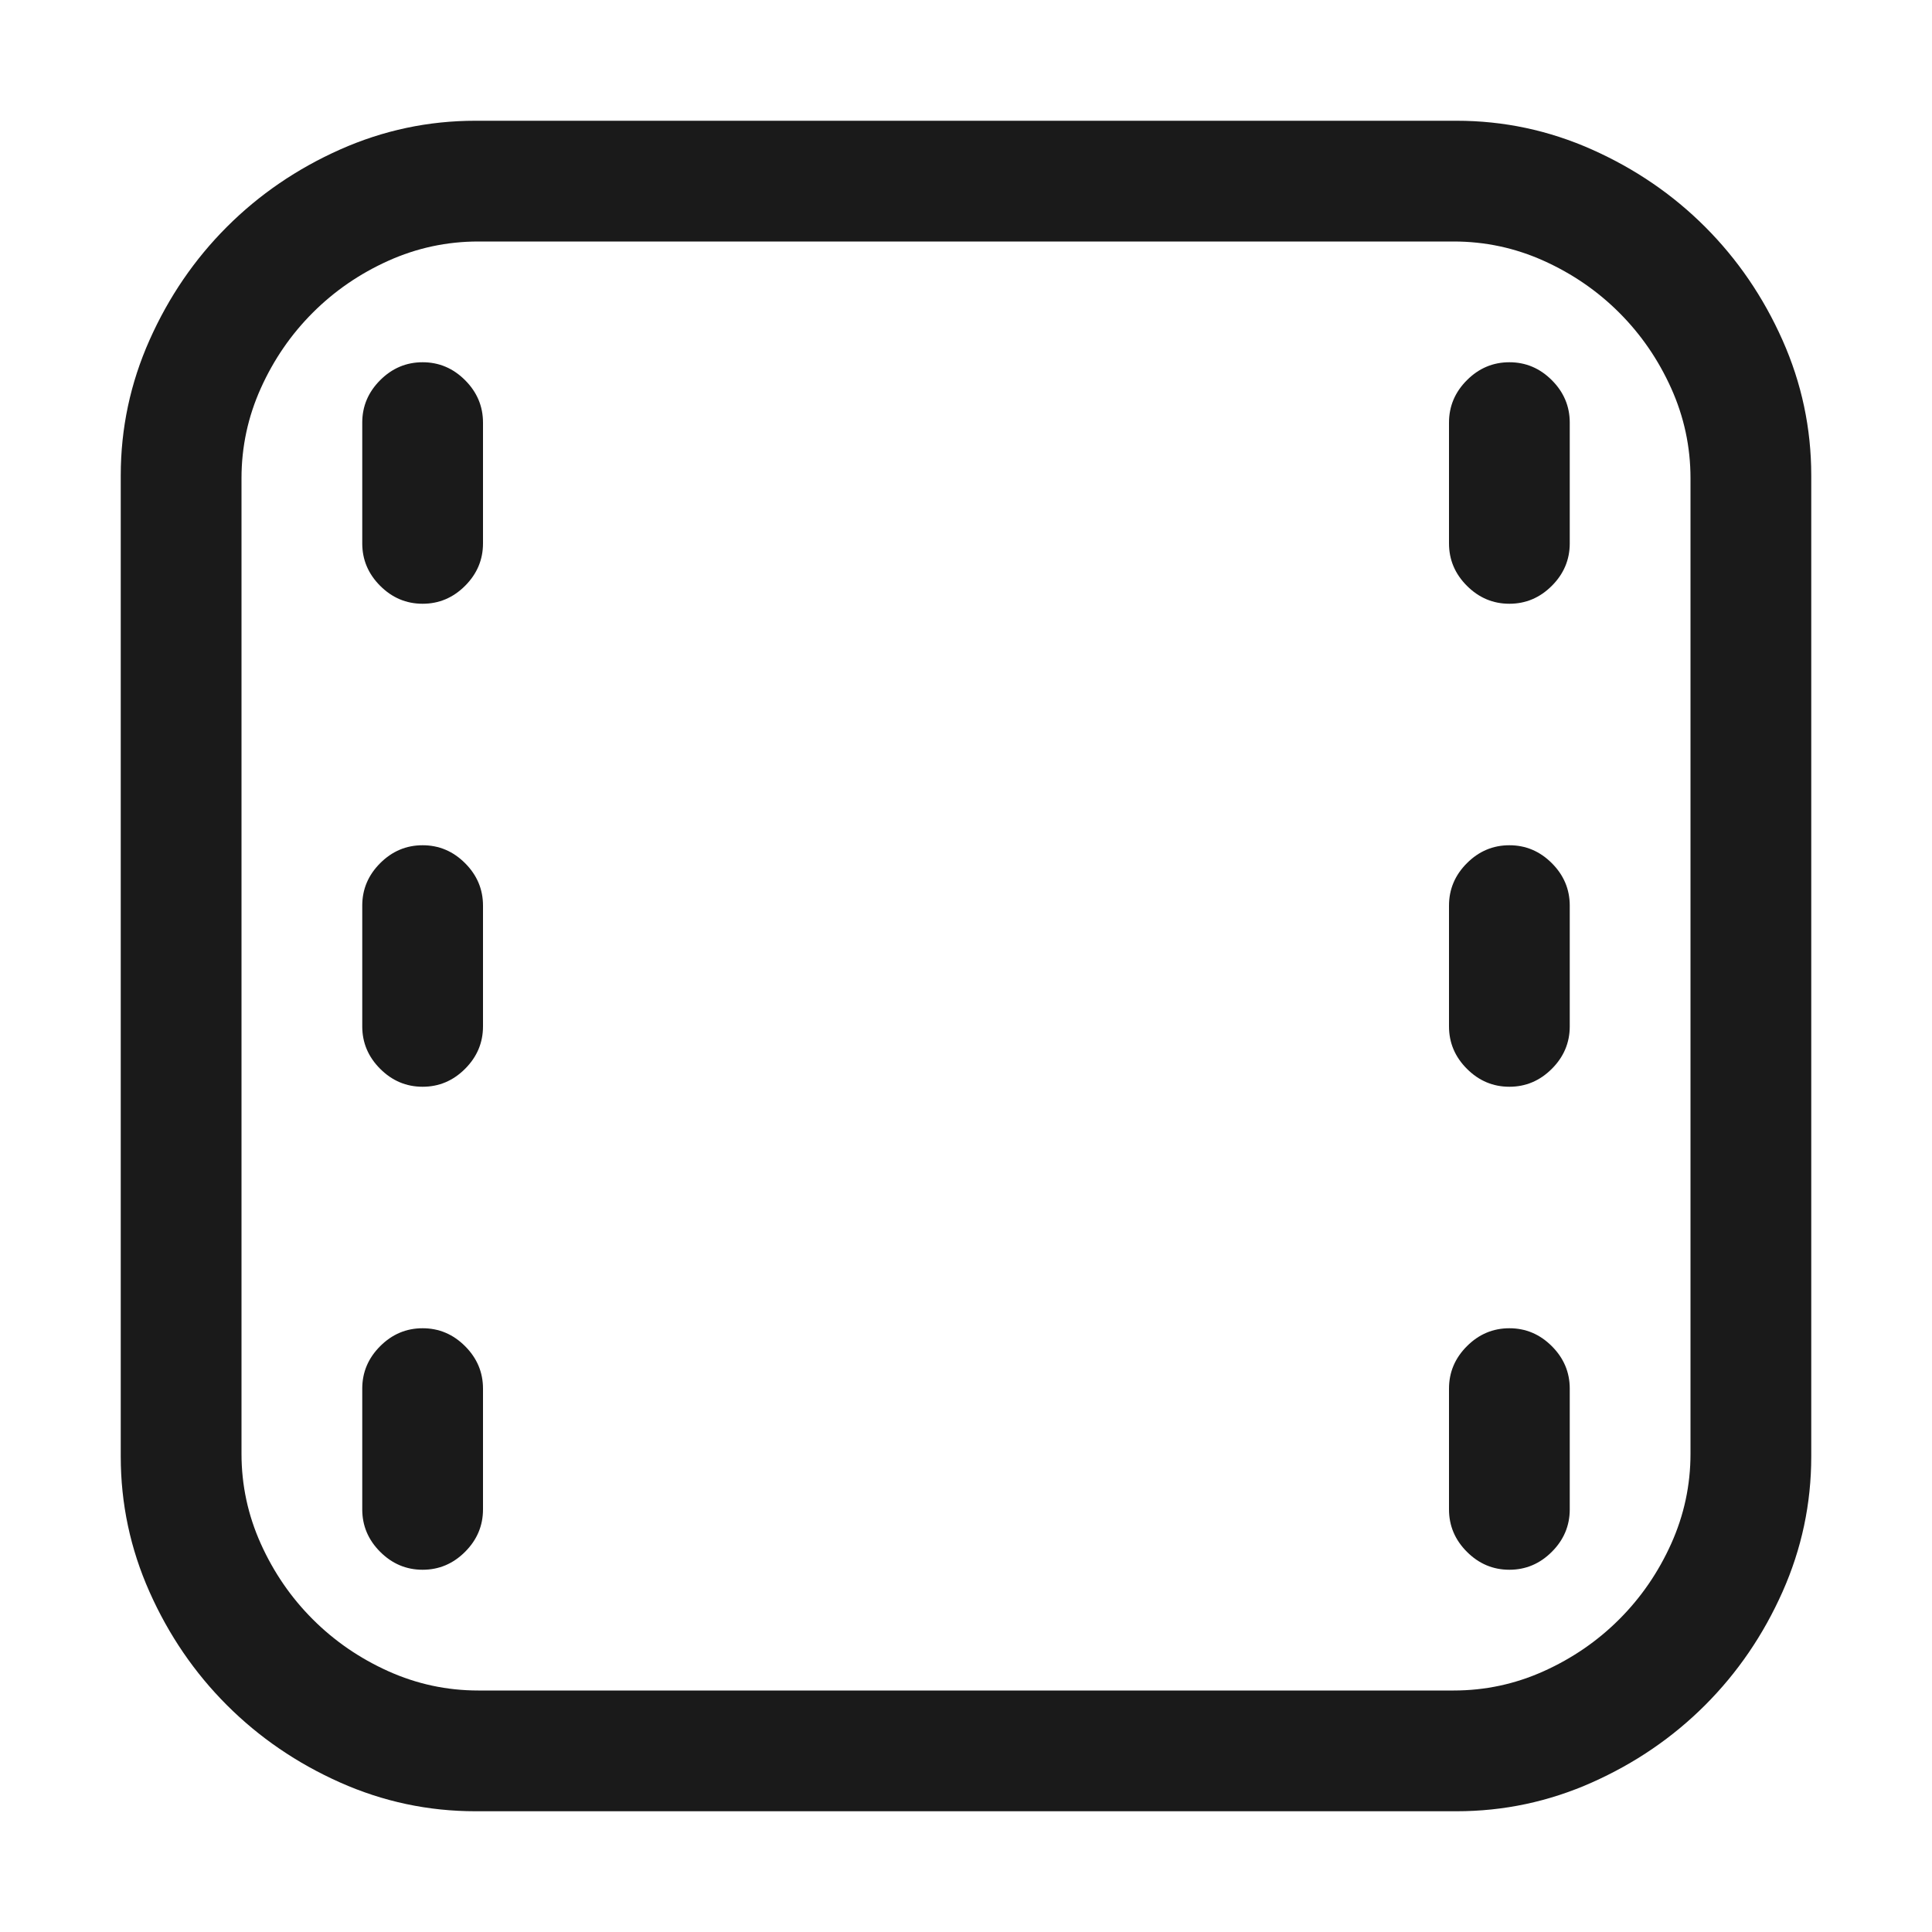
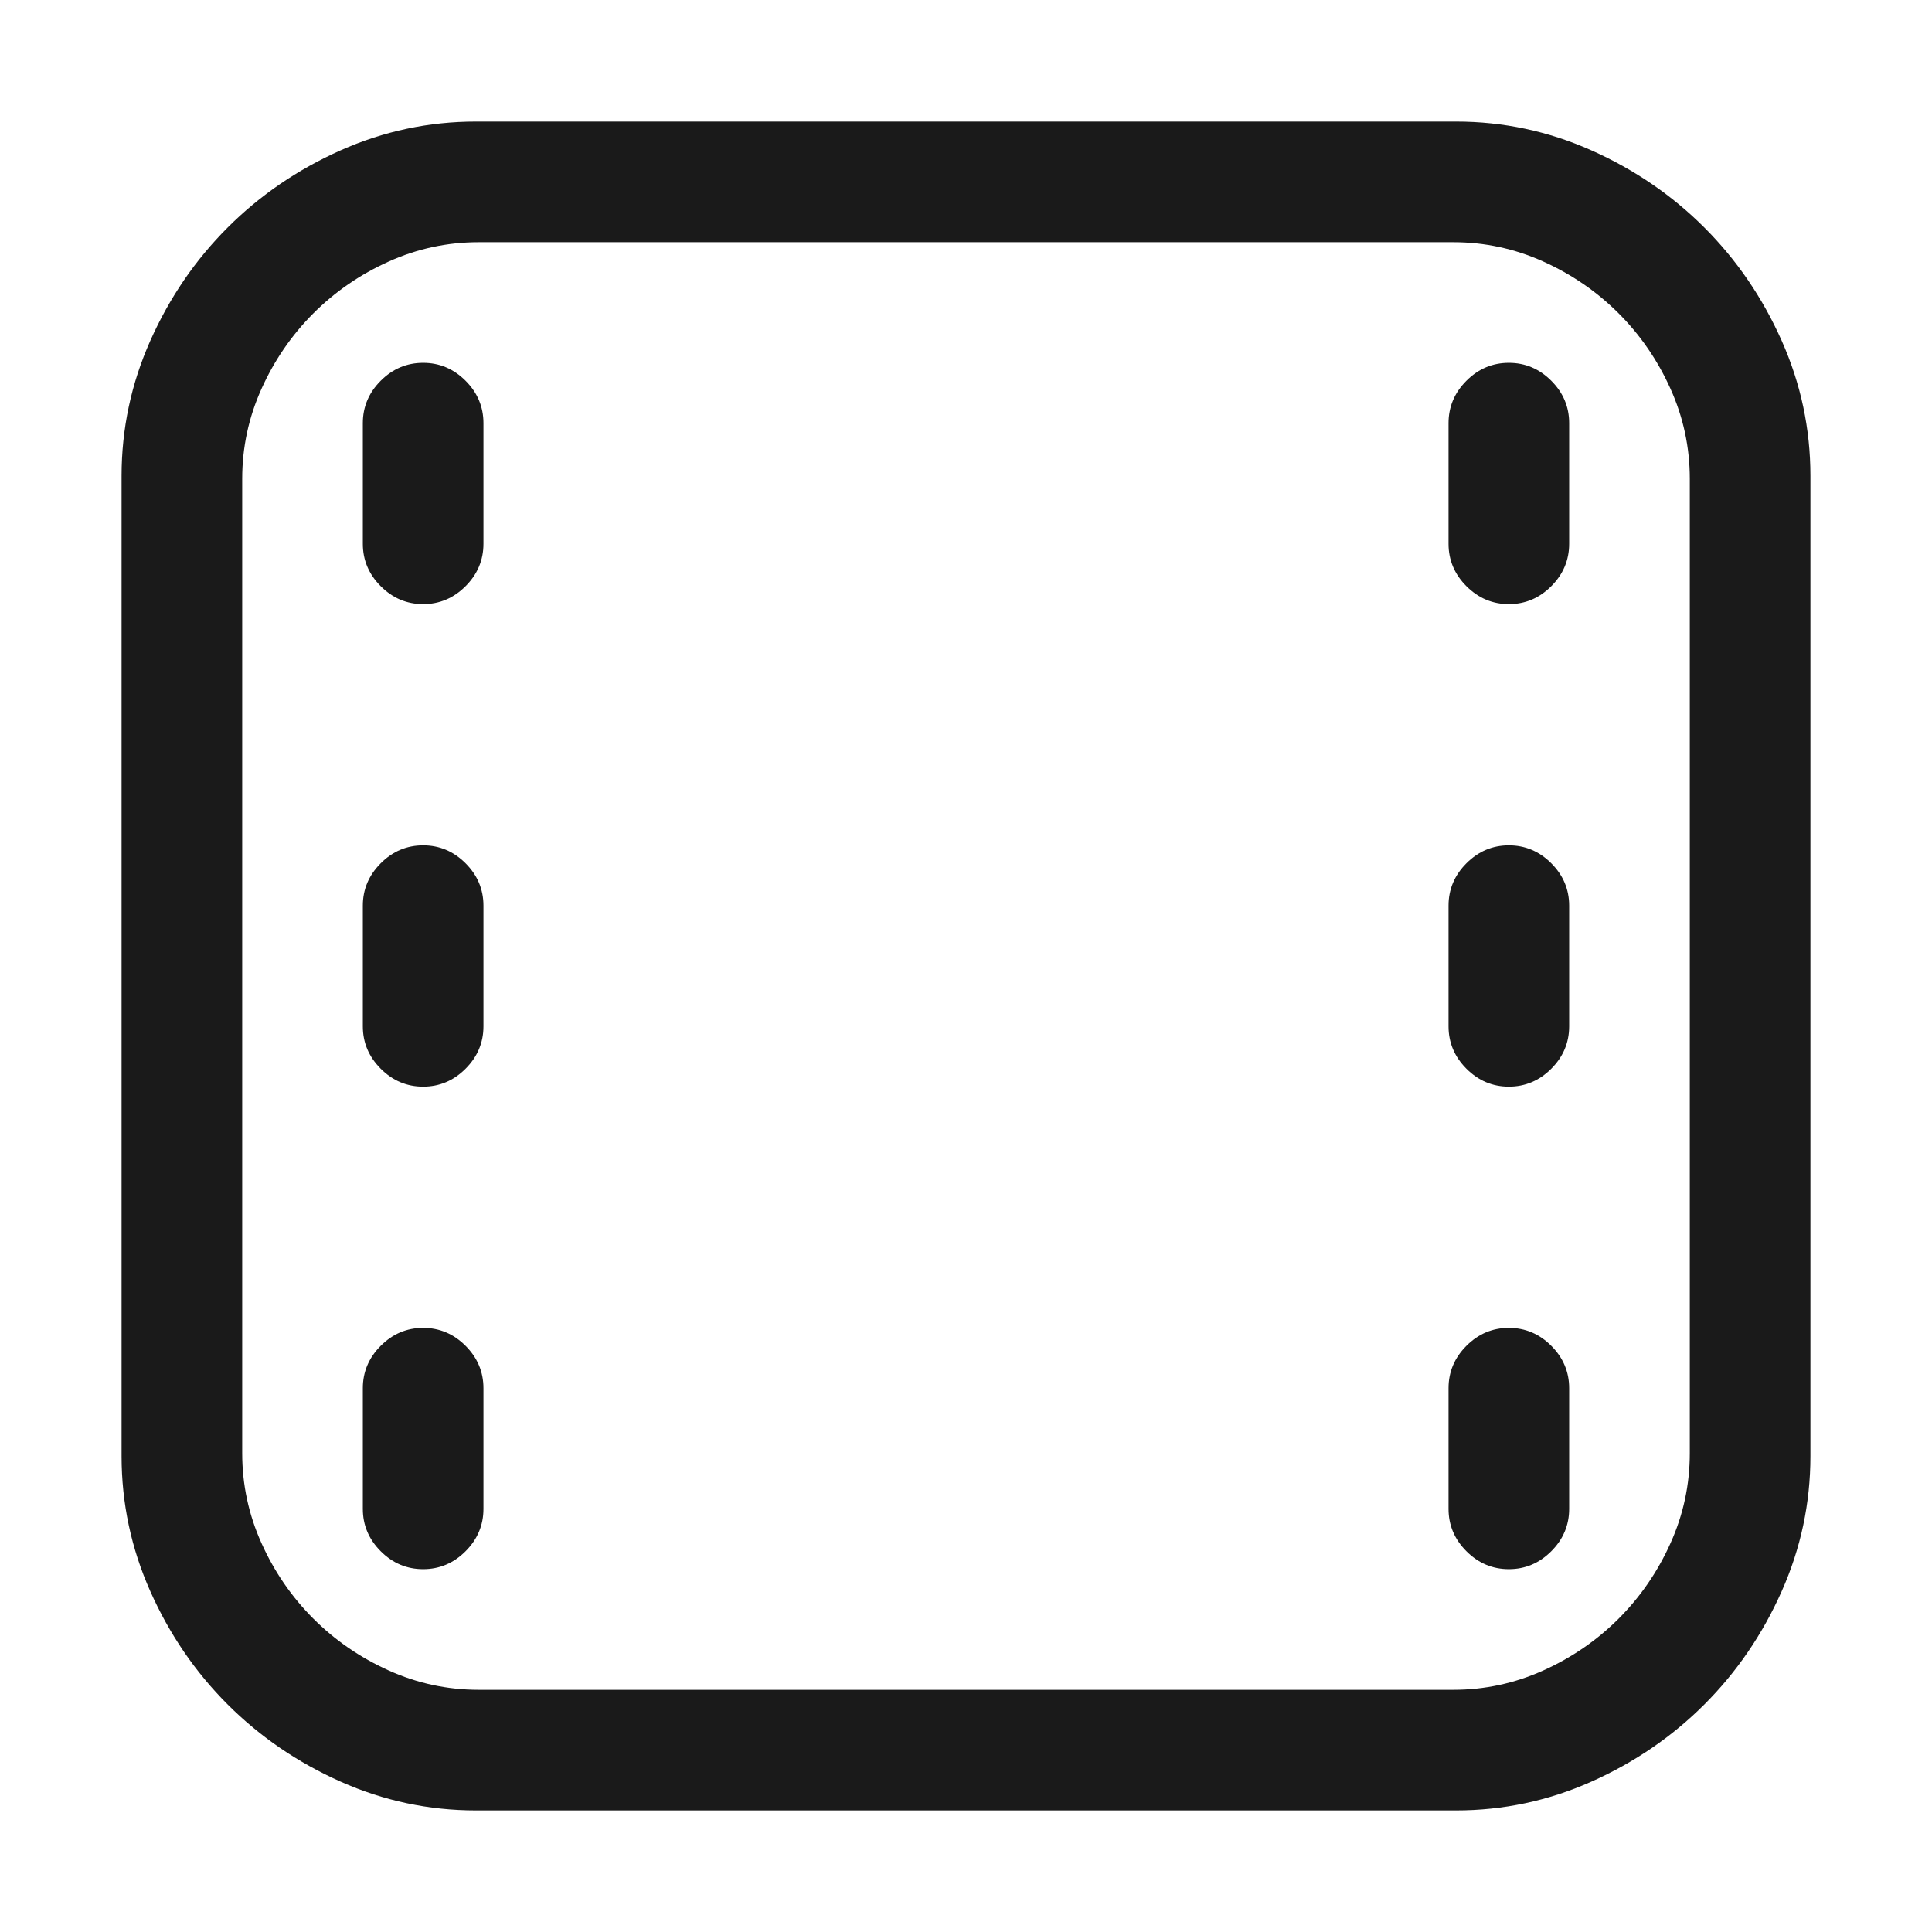
- <svg xmlns="http://www.w3.org/2000/svg" width="1024" height="1024" viewBox="0 0 1024 1024" fill="none">
-   <path d="M252 960C227 960 203.083 954.917 180.25 944.75C157.417 934.583 137.417 920.917 120.25 903.75C103.083 886.583 89.417 866.583 79.25 843.75C69.083 820.917 64 797 64 772V252C64 227 69.083 203.083 79.25 180.25C89.417 157.417 103.083 137.417 120.25 120.25C137.417 103.083 157.417 89.417 180.25 79.25C203.083 69.083 227 64 252 64H772C797 64 820.917 69.083 843.75 79.25C866.583 89.417 886.583 103.083 903.75 120.25C920.917 137.417 934.583 157.417 944.75 180.25C954.917 203.083 960 227 960 252V772C960 797 954.917 820.917 944.75 843.75C934.583 866.583 920.917 886.583 903.75 903.75C886.583 920.917 866.583 934.583 843.75 944.75C820.917 954.917 797 960 772 960H252ZM770.5 896C787.167 896 803.083 892.583 818.25 885.75C833.417 878.917 846.75 869.75 858.25 858.25C869.75 846.75 878.917 833.417 885.75 818.25C892.583 803.083 896 787.167 896 770.5V253.5C896 236.833 892.583 220.917 885.75 205.75C878.917 190.583 869.75 177.25 858.25 165.75C846.75 154.25 833.417 145.083 818.25 138.25C803.083 131.417 787.167 128 770.5 128H253.5C236.833 128 220.917 131.417 205.75 138.25C190.583 145.083 177.25 154.25 165.75 165.75C154.25 177.25 145.083 190.583 138.25 205.75C131.417 220.917 128 236.833 128 253.5V770.5C128 787.167 131.417 803.083 138.25 818.25C145.083 833.417 154.25 846.75 165.75 858.25C177.25 869.75 190.583 878.917 205.75 885.75C220.917 892.583 236.833 896 253.5 896H770.5ZM192 288V224C192 215.333 195.167 207.833 201.5 201.5C207.833 195.167 215.333 192 224 192C232.667 192 240.167 195.167 246.5 201.5C252.833 207.833 256 215.333 256 224V288C256 296.667 252.833 304.167 246.5 310.5C240.167 316.833 232.667 320 224 320C215.333 320 207.833 316.833 201.5 310.5C195.167 304.167 192 296.667 192 288ZM768 288V224C768 215.333 771.167 207.833 777.5 201.5C783.833 195.167 791.333 192 800 192C808.667 192 816.167 195.167 822.5 201.5C828.833 207.833 832 215.333 832 224V288C832 296.667 828.833 304.167 822.5 310.5C816.167 316.833 808.667 320 800 320C791.333 320 783.833 316.833 777.5 310.5C771.167 304.167 768 296.667 768 288ZM192 544V480C192 471.333 195.167 463.833 201.5 457.5C207.833 451.167 215.333 448 224 448C232.667 448 240.167 451.167 246.5 457.5C252.833 463.833 256 471.333 256 480V544C256 552.667 252.833 560.167 246.5 566.5C240.167 572.833 232.667 576 224 576C215.333 576 207.833 572.833 201.5 566.5C195.167 560.167 192 552.667 192 544ZM768 544V480C768 471.333 771.167 463.833 777.5 457.5C783.833 451.167 791.333 448 800 448C808.667 448 816.167 451.167 822.5 457.5C828.833 463.833 832 471.333 832 480V544C832 552.667 828.833 560.167 822.5 566.5C816.167 572.833 808.667 576 800 576C791.333 576 783.833 572.833 777.5 566.5C771.167 560.167 768 552.667 768 544ZM192 800V736C192 727.333 195.167 719.833 201.5 713.5C207.833 707.167 215.333 704 224 704C232.667 704 240.167 707.167 246.5 713.5C252.833 719.833 256 727.333 256 736V800C256 808.667 252.833 816.167 246.5 822.5C240.167 828.833 232.667 832 224 832C215.333 832 207.833 828.833 201.5 822.5C195.167 816.167 192 808.667 192 800ZM768 800V736C768 727.333 771.167 719.833 777.5 713.5C783.833 707.167 791.333 704 800 704C808.667 704 816.167 707.167 822.5 713.5C828.833 719.833 832 727.333 832 736V800C832 808.667 828.833 816.167 822.5 822.5C816.167 828.833 808.667 832 800 832C791.333 832 783.833 828.833 777.5 822.5C771.167 816.167 768 808.667 768 800Z" fill="black" fill-opacity="0.896" />
+ <svg xmlns="http://www.w3.org/2000/svg" width="1025" height="1025" fill="none" viewBox="0 0 1025 1025">
+   <path fill="#000" fill-opacity=".896" d="M252.5 960.5c-25 0-48.917-5.083-71.75-15.25s-42.833-23.833-60-41-30.833-37.167-41-60C69.583 821.417 64.5 797.5 64.5 772.5v-520c0-25 5.083-48.917 15.25-71.75s23.833-42.833 41-60 37.167-30.833 60-41C203.583 69.583 227.5 64.5 252.5 64.5h520c25 0 48.917 5.083 71.75 15.25s42.833 23.833 60 41 30.833 37.167 41 60c10.167 22.833 15.25 46.75 15.25 71.75v520c0 25-5.083 48.917-15.25 71.75s-23.833 42.833-41 60-37.167 30.833-60 41c-22.833 10.167-46.75 15.25-71.75 15.25h-520Zm518.5-64c16.667 0 32.583-3.417 47.75-10.25 15.167-6.833 28.5-16 40-27.5s20.667-24.833 27.5-40c6.833-15.167 10.25-31.083 10.25-47.75V254c0-16.667-3.417-32.583-10.25-47.75-6.833-15.167-16-28.5-27.5-40s-24.833-20.667-40-27.5c-15.167-6.833-31.083-10.25-47.75-10.25H254c-16.667 0-32.583 3.417-47.75 10.25-15.167 6.833-28.5 16-40 27.5s-20.667 24.833-27.5 40c-6.833 15.167-10.25 31.083-10.25 47.75v517c0 16.667 3.417 32.583 10.25 47.75 6.833 15.167 16 28.5 27.5 40s24.833 20.667 40 27.5c15.167 6.833 31.083 10.25 47.75 10.25h517Zm-578.5-608v-64c0-8.667 3.167-16.167 9.5-22.5 6.333-6.333 13.833-9.5 22.5-9.5s16.167 3.167 22.5 9.5c6.333 6.333 9.5 13.833 9.5 22.5v64c0 8.667-3.167 16.167-9.5 22.5-6.333 6.333-13.833 9.5-22.5 9.5s-16.167-3.167-22.5-9.5c-6.333-6.333-9.5-13.833-9.5-22.5Zm576 0v-64c0-8.667 3.167-16.167 9.5-22.5 6.333-6.333 13.833-9.5 22.5-9.5s16.167 3.167 22.5 9.5c6.333 6.333 9.5 13.833 9.5 22.5v64c0 8.667-3.167 16.167-9.5 22.5-6.333 6.333-13.833 9.5-22.5 9.5s-16.167-3.167-22.5-9.5c-6.333-6.333-9.5-13.833-9.5-22.5Zm-576 256v-64c0-8.667 3.167-16.167 9.5-22.5 6.333-6.333 13.833-9.5 22.5-9.5s16.167 3.167 22.5 9.5c6.333 6.333 9.5 13.833 9.5 22.5v64c0 8.667-3.167 16.167-9.5 22.5-6.333 6.333-13.833 9.5-22.5 9.5s-16.167-3.167-22.5-9.5c-6.333-6.333-9.5-13.833-9.5-22.5Zm576 0v-64c0-8.667 3.167-16.167 9.5-22.5 6.333-6.333 13.833-9.5 22.5-9.5s16.167 3.167 22.5 9.5c6.333 6.333 9.5 13.833 9.5 22.5v64c0 8.667-3.167 16.167-9.5 22.5-6.333 6.333-13.833 9.5-22.5 9.5s-16.167-3.167-22.5-9.5c-6.333-6.333-9.5-13.833-9.5-22.5Zm-576 256v-64c0-8.667 3.167-16.167 9.5-22.5 6.333-6.333 13.833-9.5 22.5-9.5s16.167 3.167 22.5 9.5c6.333 6.333 9.5 13.833 9.5 22.5v64c0 8.667-3.167 16.167-9.5 22.5-6.333 6.333-13.833 9.5-22.5 9.5s-16.167-3.167-22.5-9.5c-6.333-6.333-9.5-13.833-9.5-22.5Zm576 0v-64c0-8.667 3.167-16.167 9.5-22.5 6.333-6.333 13.833-9.5 22.5-9.5s16.167 3.167 22.5 9.5c6.333 6.333 9.5 13.833 9.5 22.5v64c0 8.667-3.167 16.167-9.5 22.5-6.333 6.333-13.833 9.5-22.5 9.5s-16.167-3.167-22.5-9.5c-6.333-6.333-9.5-13.833-9.5-22.5Z" />
</svg>
